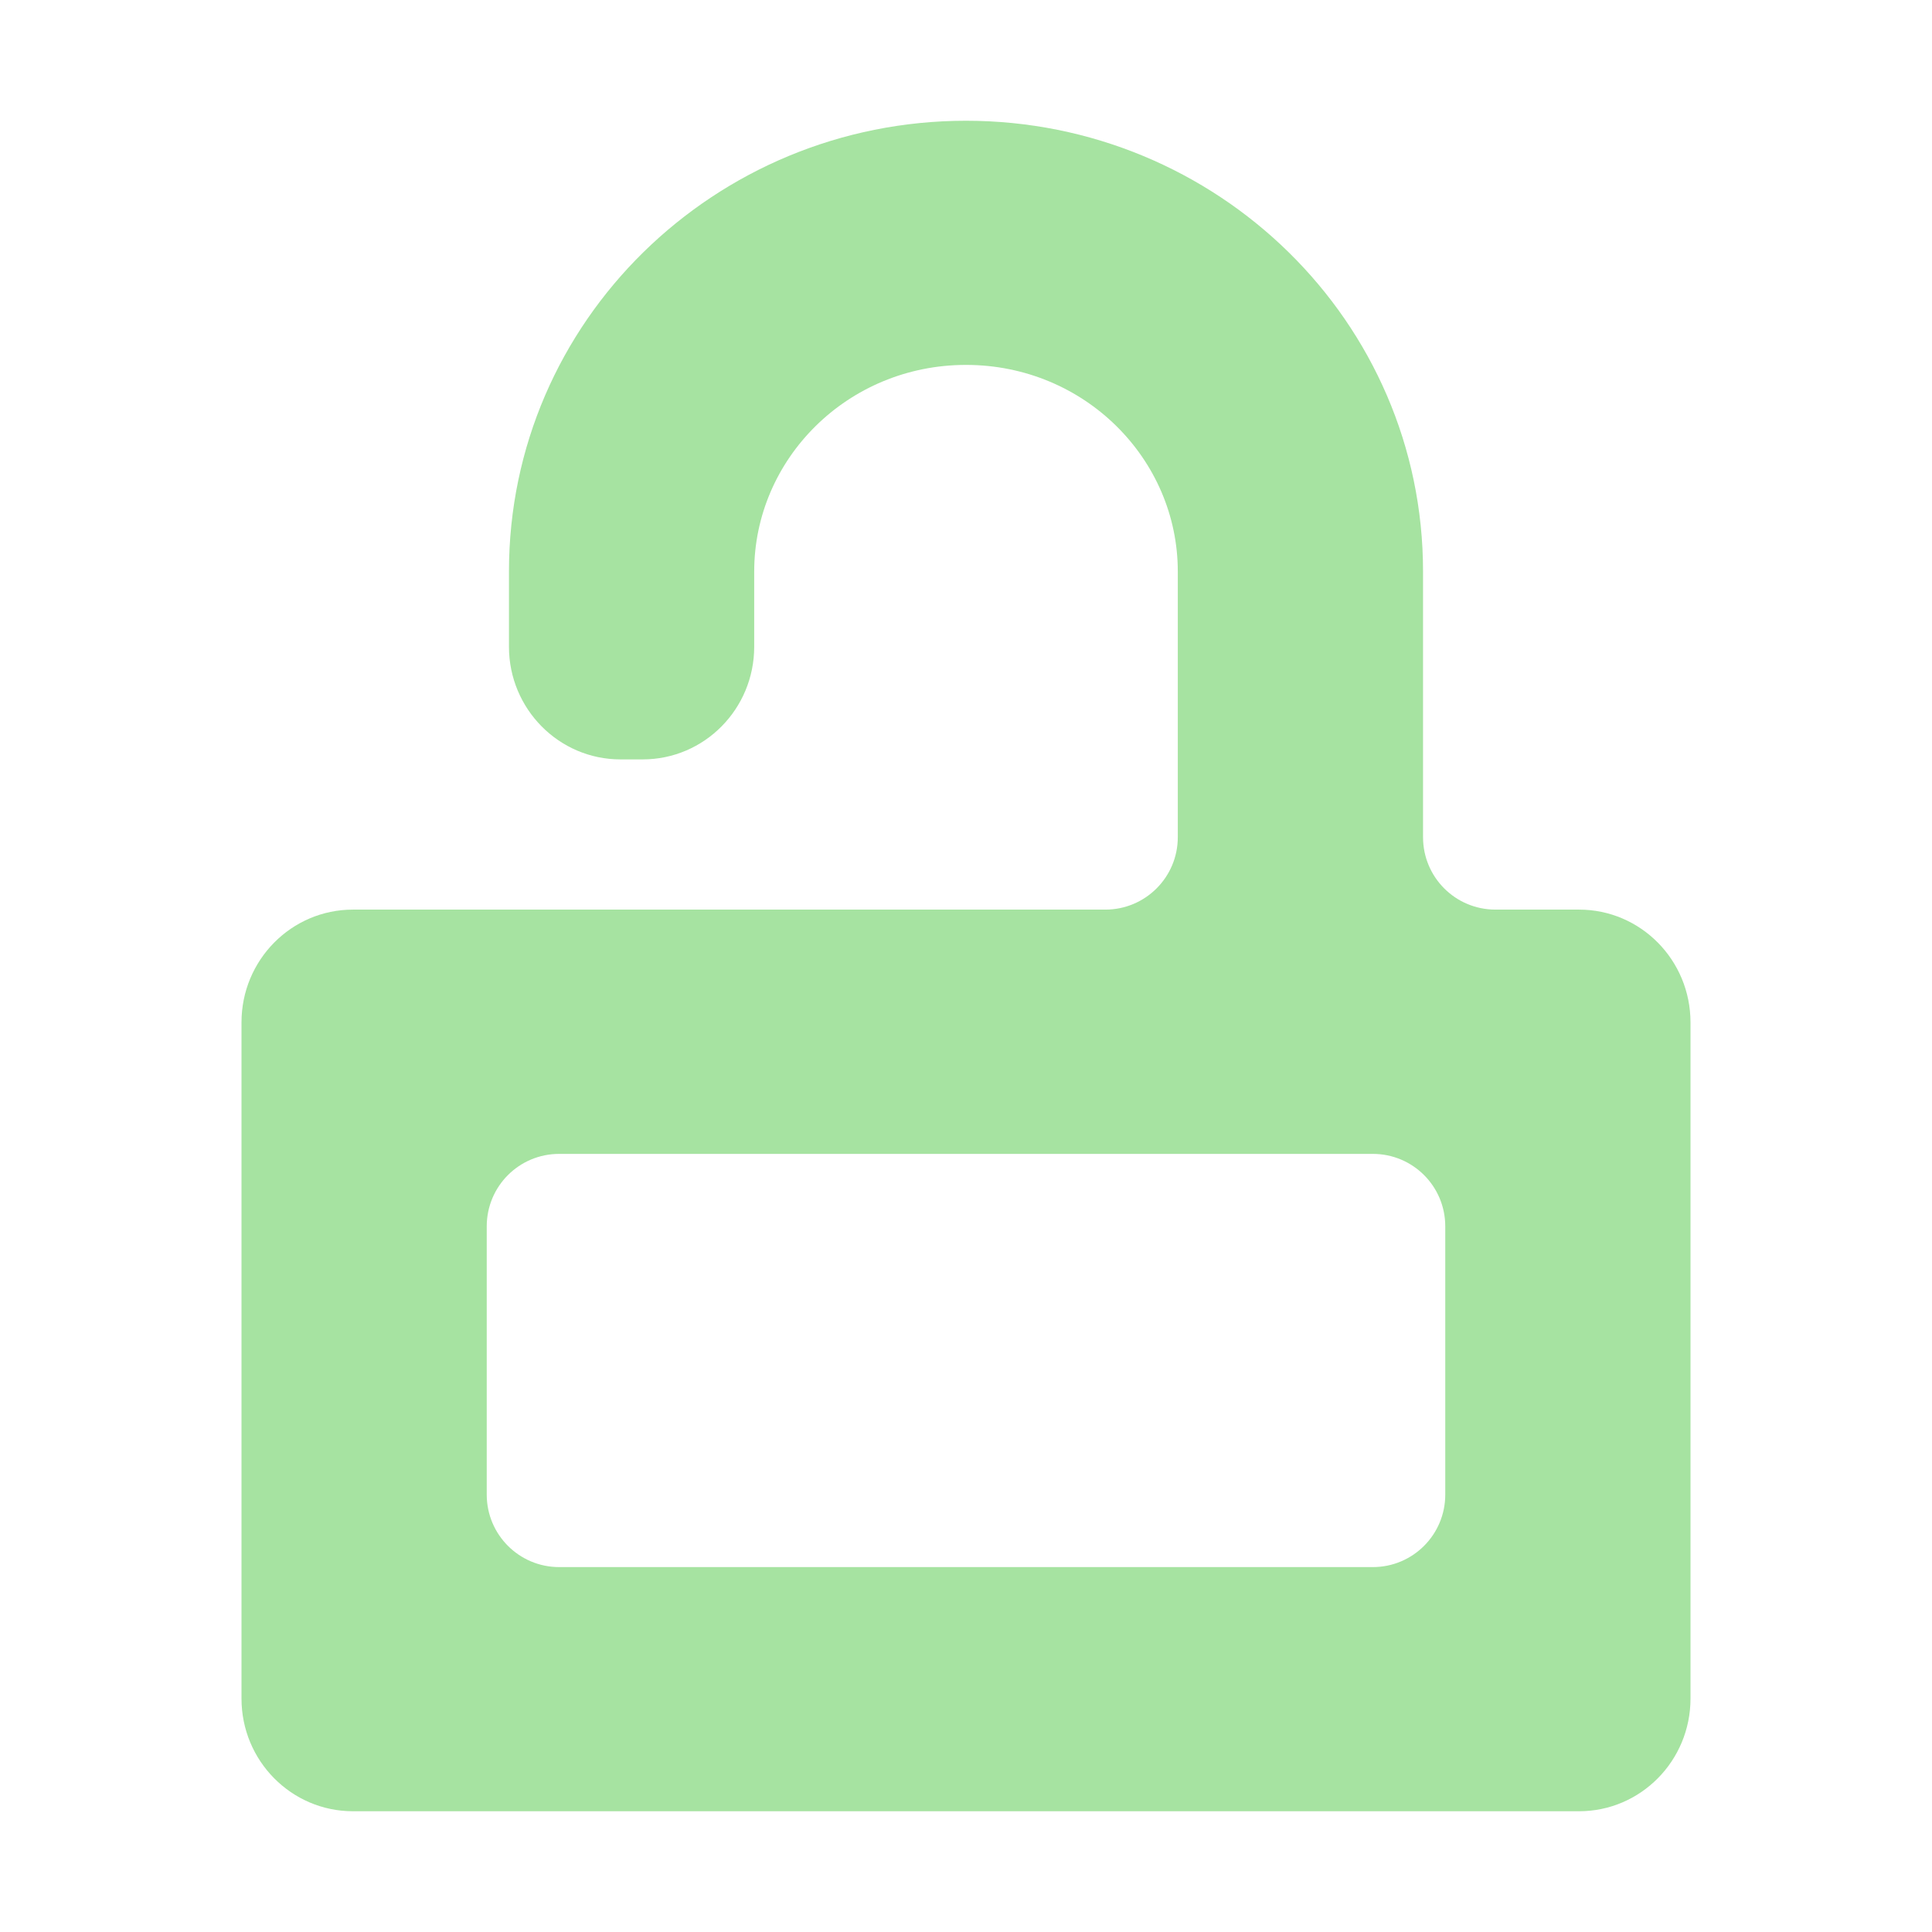
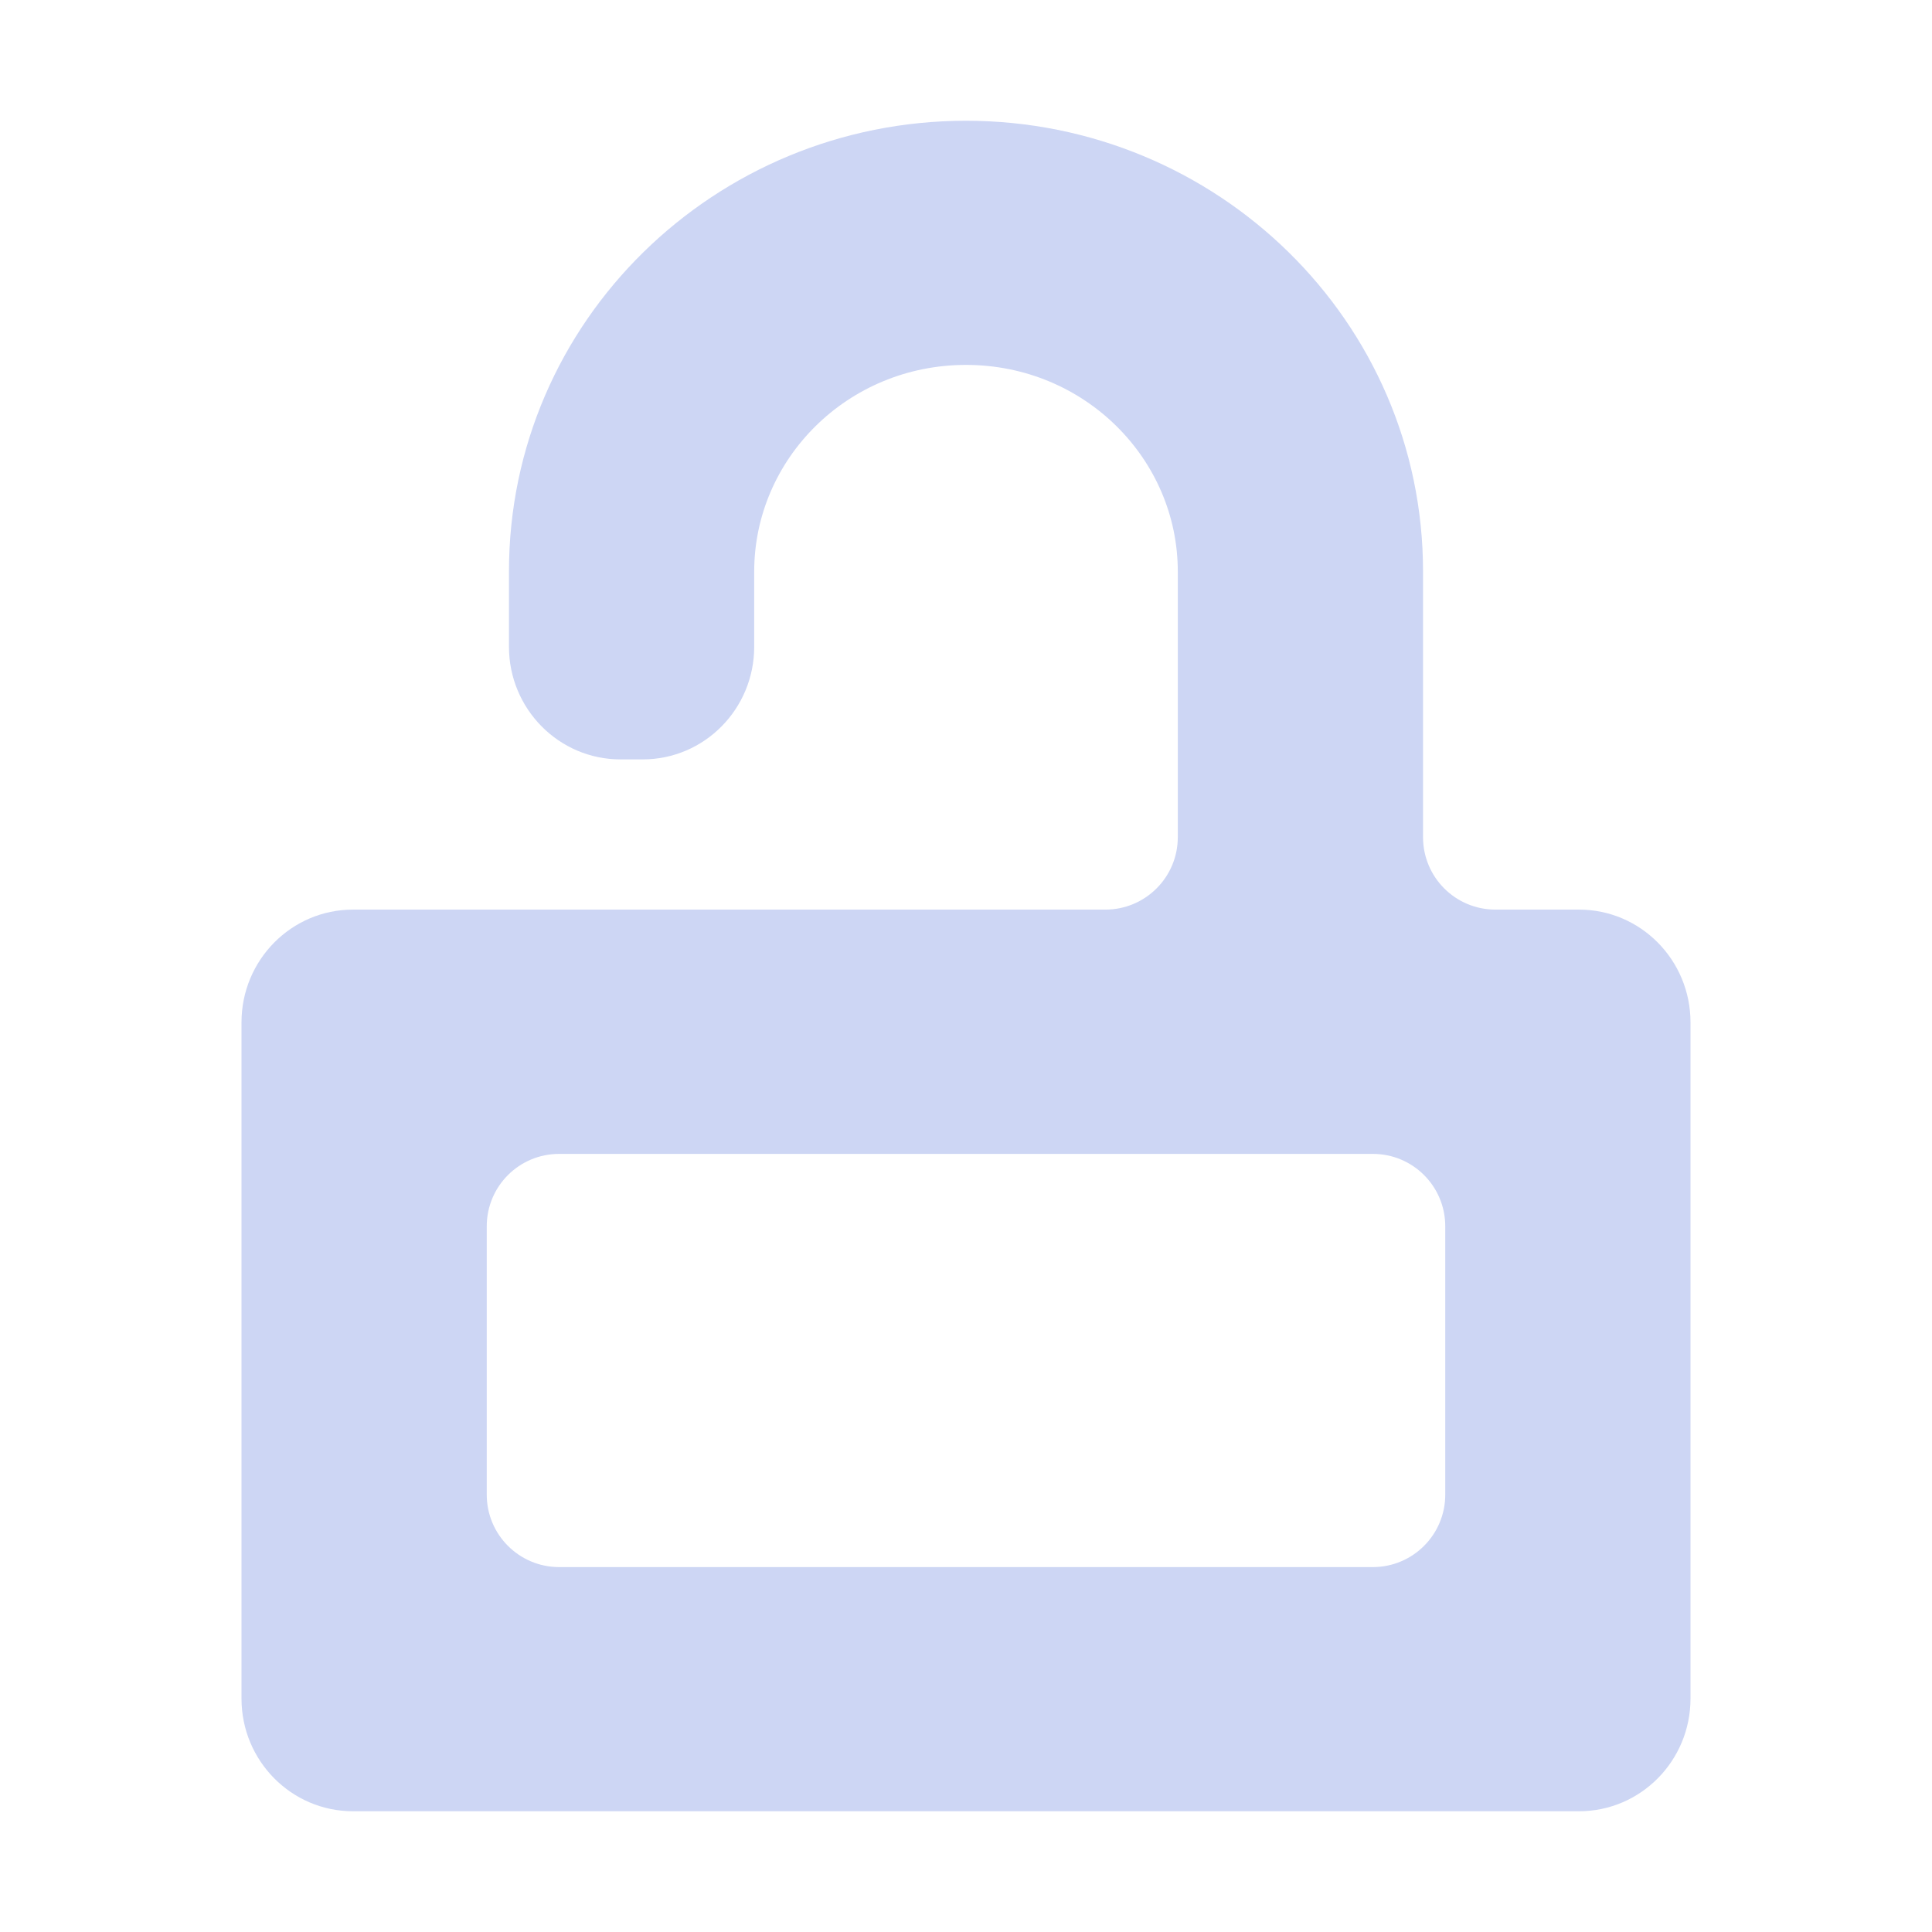
<svg xmlns="http://www.w3.org/2000/svg" width="16" height="16" viewBox="0 0 16 16" fill="none">
  <path fill-rule="evenodd" clip-rule="evenodd" d="M8 1C5.922 1 4.215 2.659 4.215 4.733V5.356C4.215 5.871 4.629 6.289 5.138 6.289H5.323C5.833 6.289 6.246 5.871 6.246 5.356V4.733C6.246 3.801 7.019 3.022 8 3.022C8.981 3.022 9.754 3.801 9.754 4.733V6.933C9.754 7.265 9.485 7.533 9.154 7.533H2.923C2.413 7.533 2 7.951 2 8.467V14.067C2 14.582 2.413 15 2.923 15H13.077C13.587 15 14 14.582 14 14.067V8.467C14 7.951 13.587 7.533 13.077 7.533H12.385C12.053 7.533 11.785 7.265 11.785 6.933V4.733C11.785 2.659 10.078 1 8 1ZM4.631 12.978C4.299 12.978 4.031 12.709 4.031 12.378V10.156C4.031 9.824 4.299 9.556 4.631 9.556H11.369C11.701 9.556 11.969 9.824 11.969 10.156V12.378C11.969 12.709 11.701 12.978 11.369 12.978H4.631Z" fill="url(#paint0_linear_448_589)" />
  <defs>
    <linearGradient id="paint0_linear_448_589" x1="8" y1="14.533" x2="8" y2="1.467" gradientUnits="userSpaceOnUse">
-       <stop stop-color="#a6e3a1" />
-       <stop offset="1" stop-color="#a6e3a1" />
+       <stop stop-color="#cdd6f4" />
+       <stop offset="1" stop-color="#cdd6f4" />
    </linearGradient>
  </defs>
</svg>
